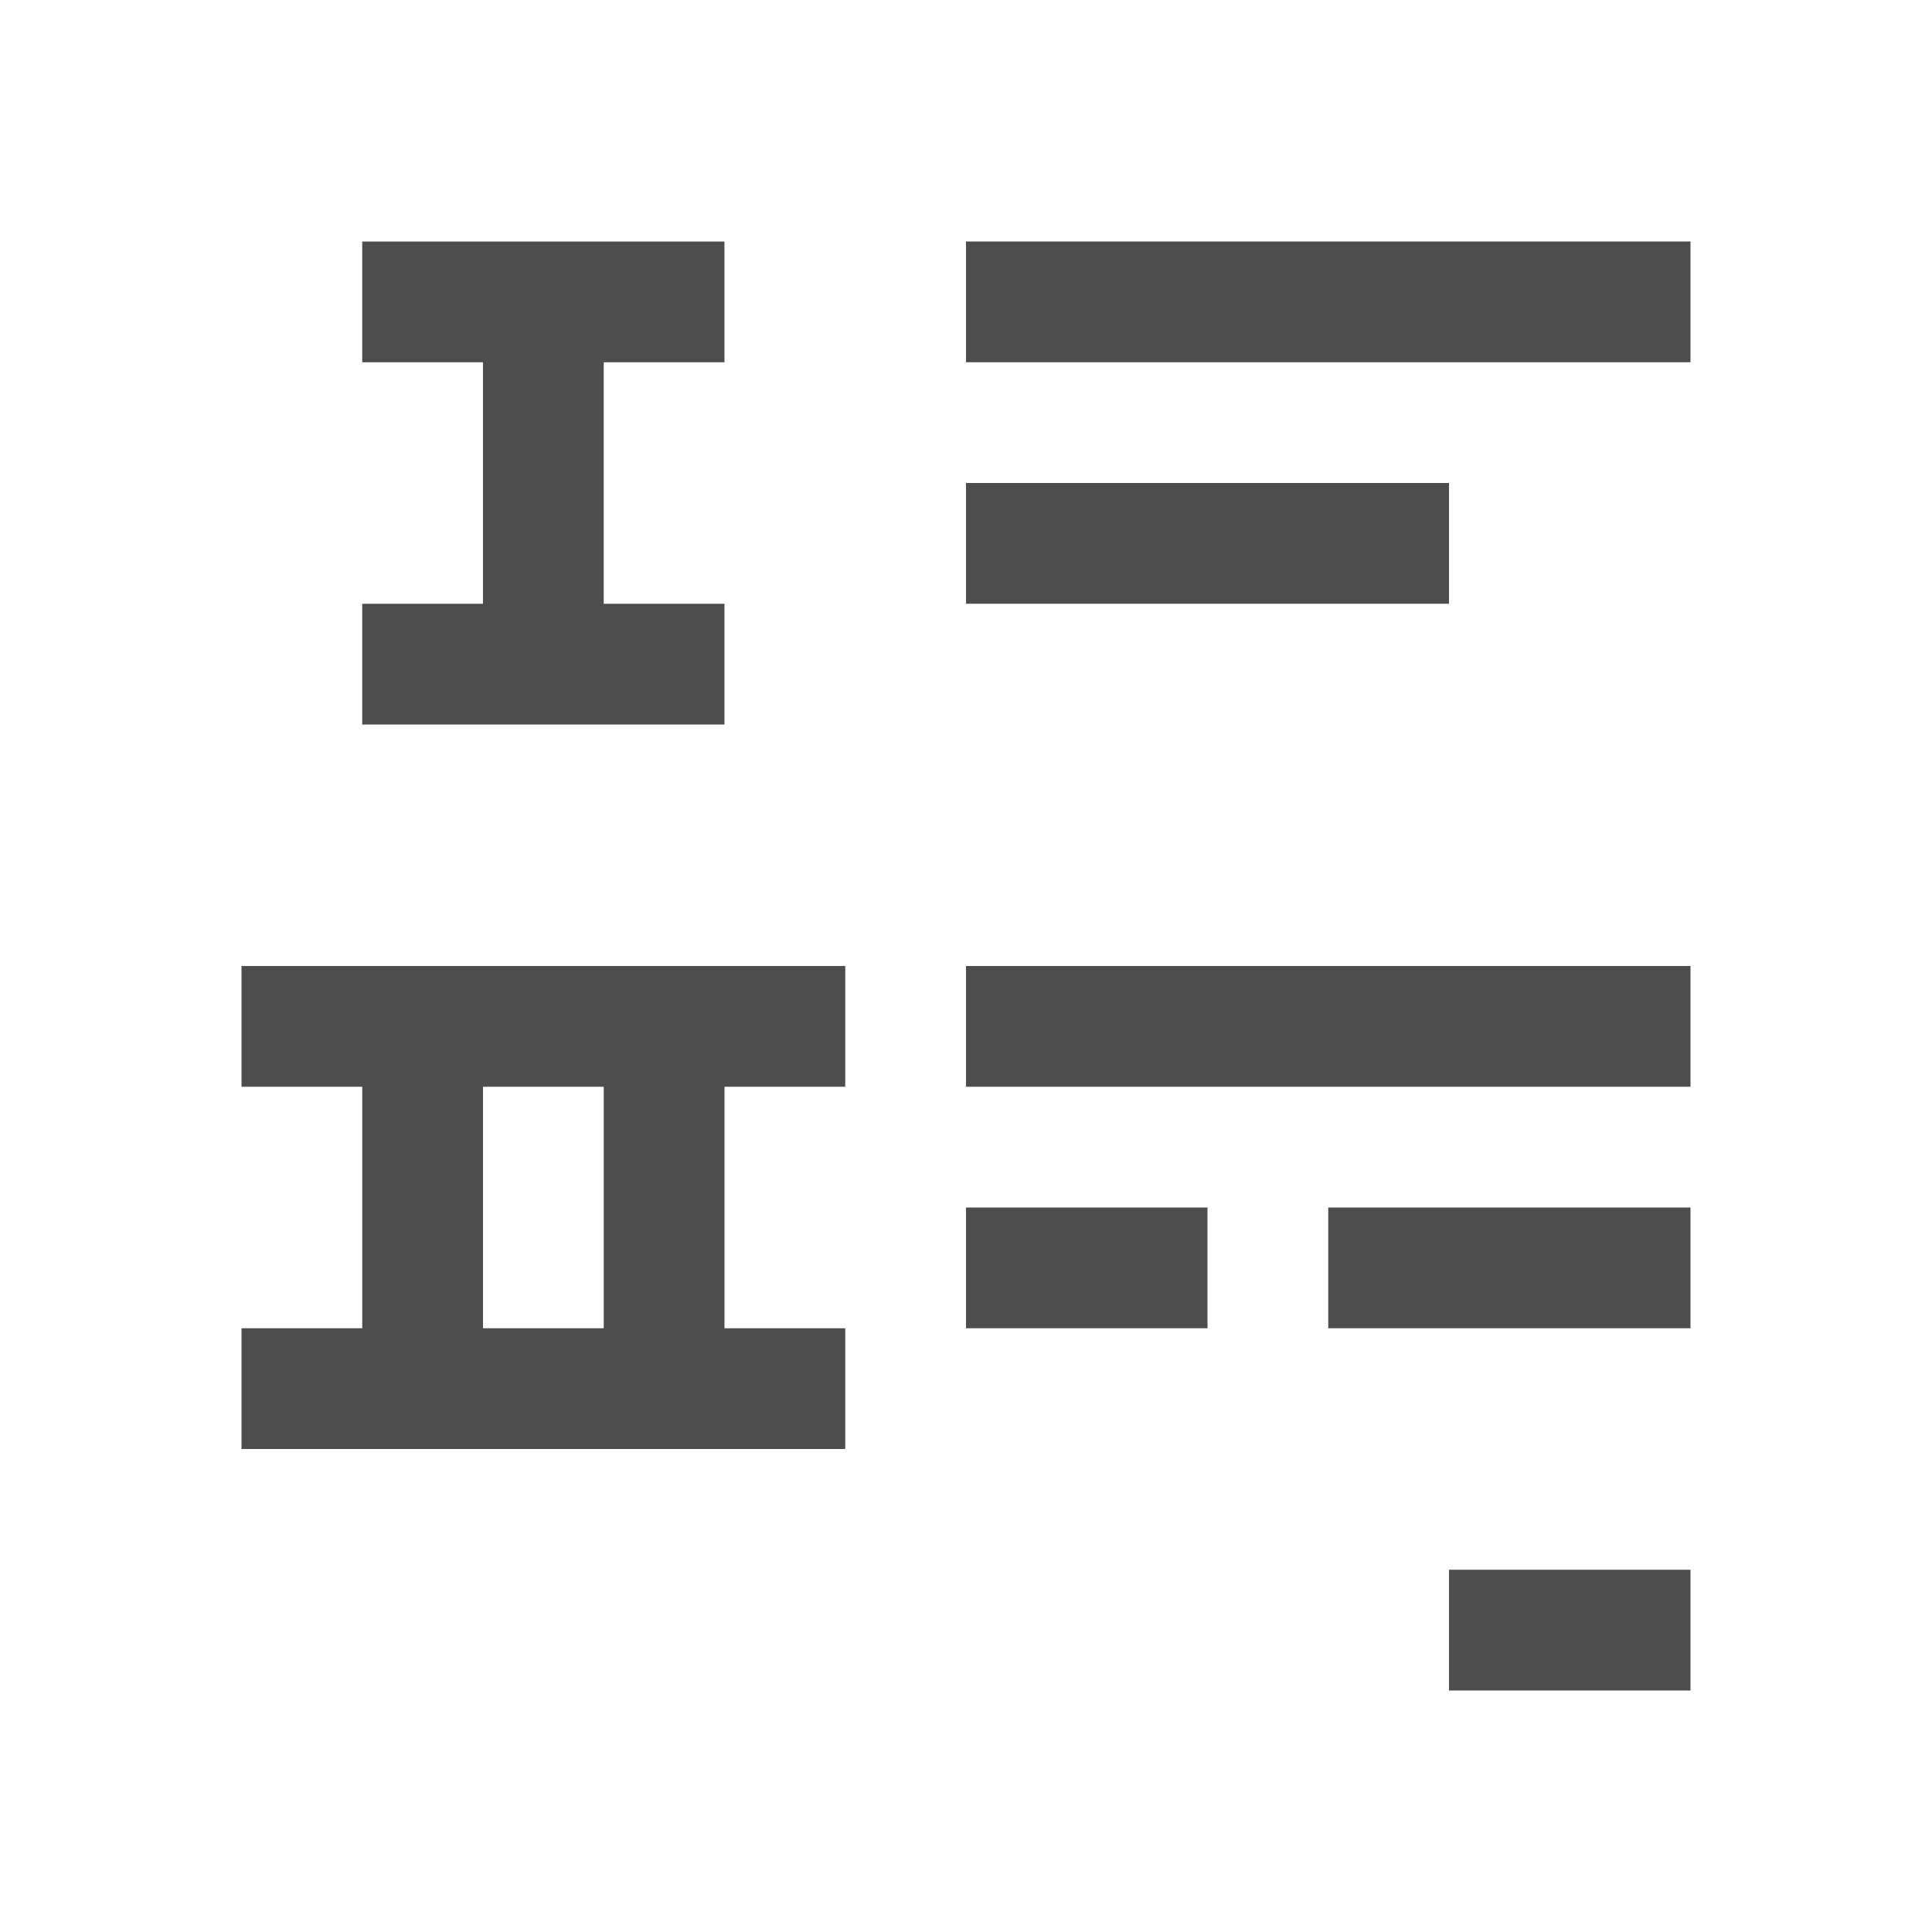
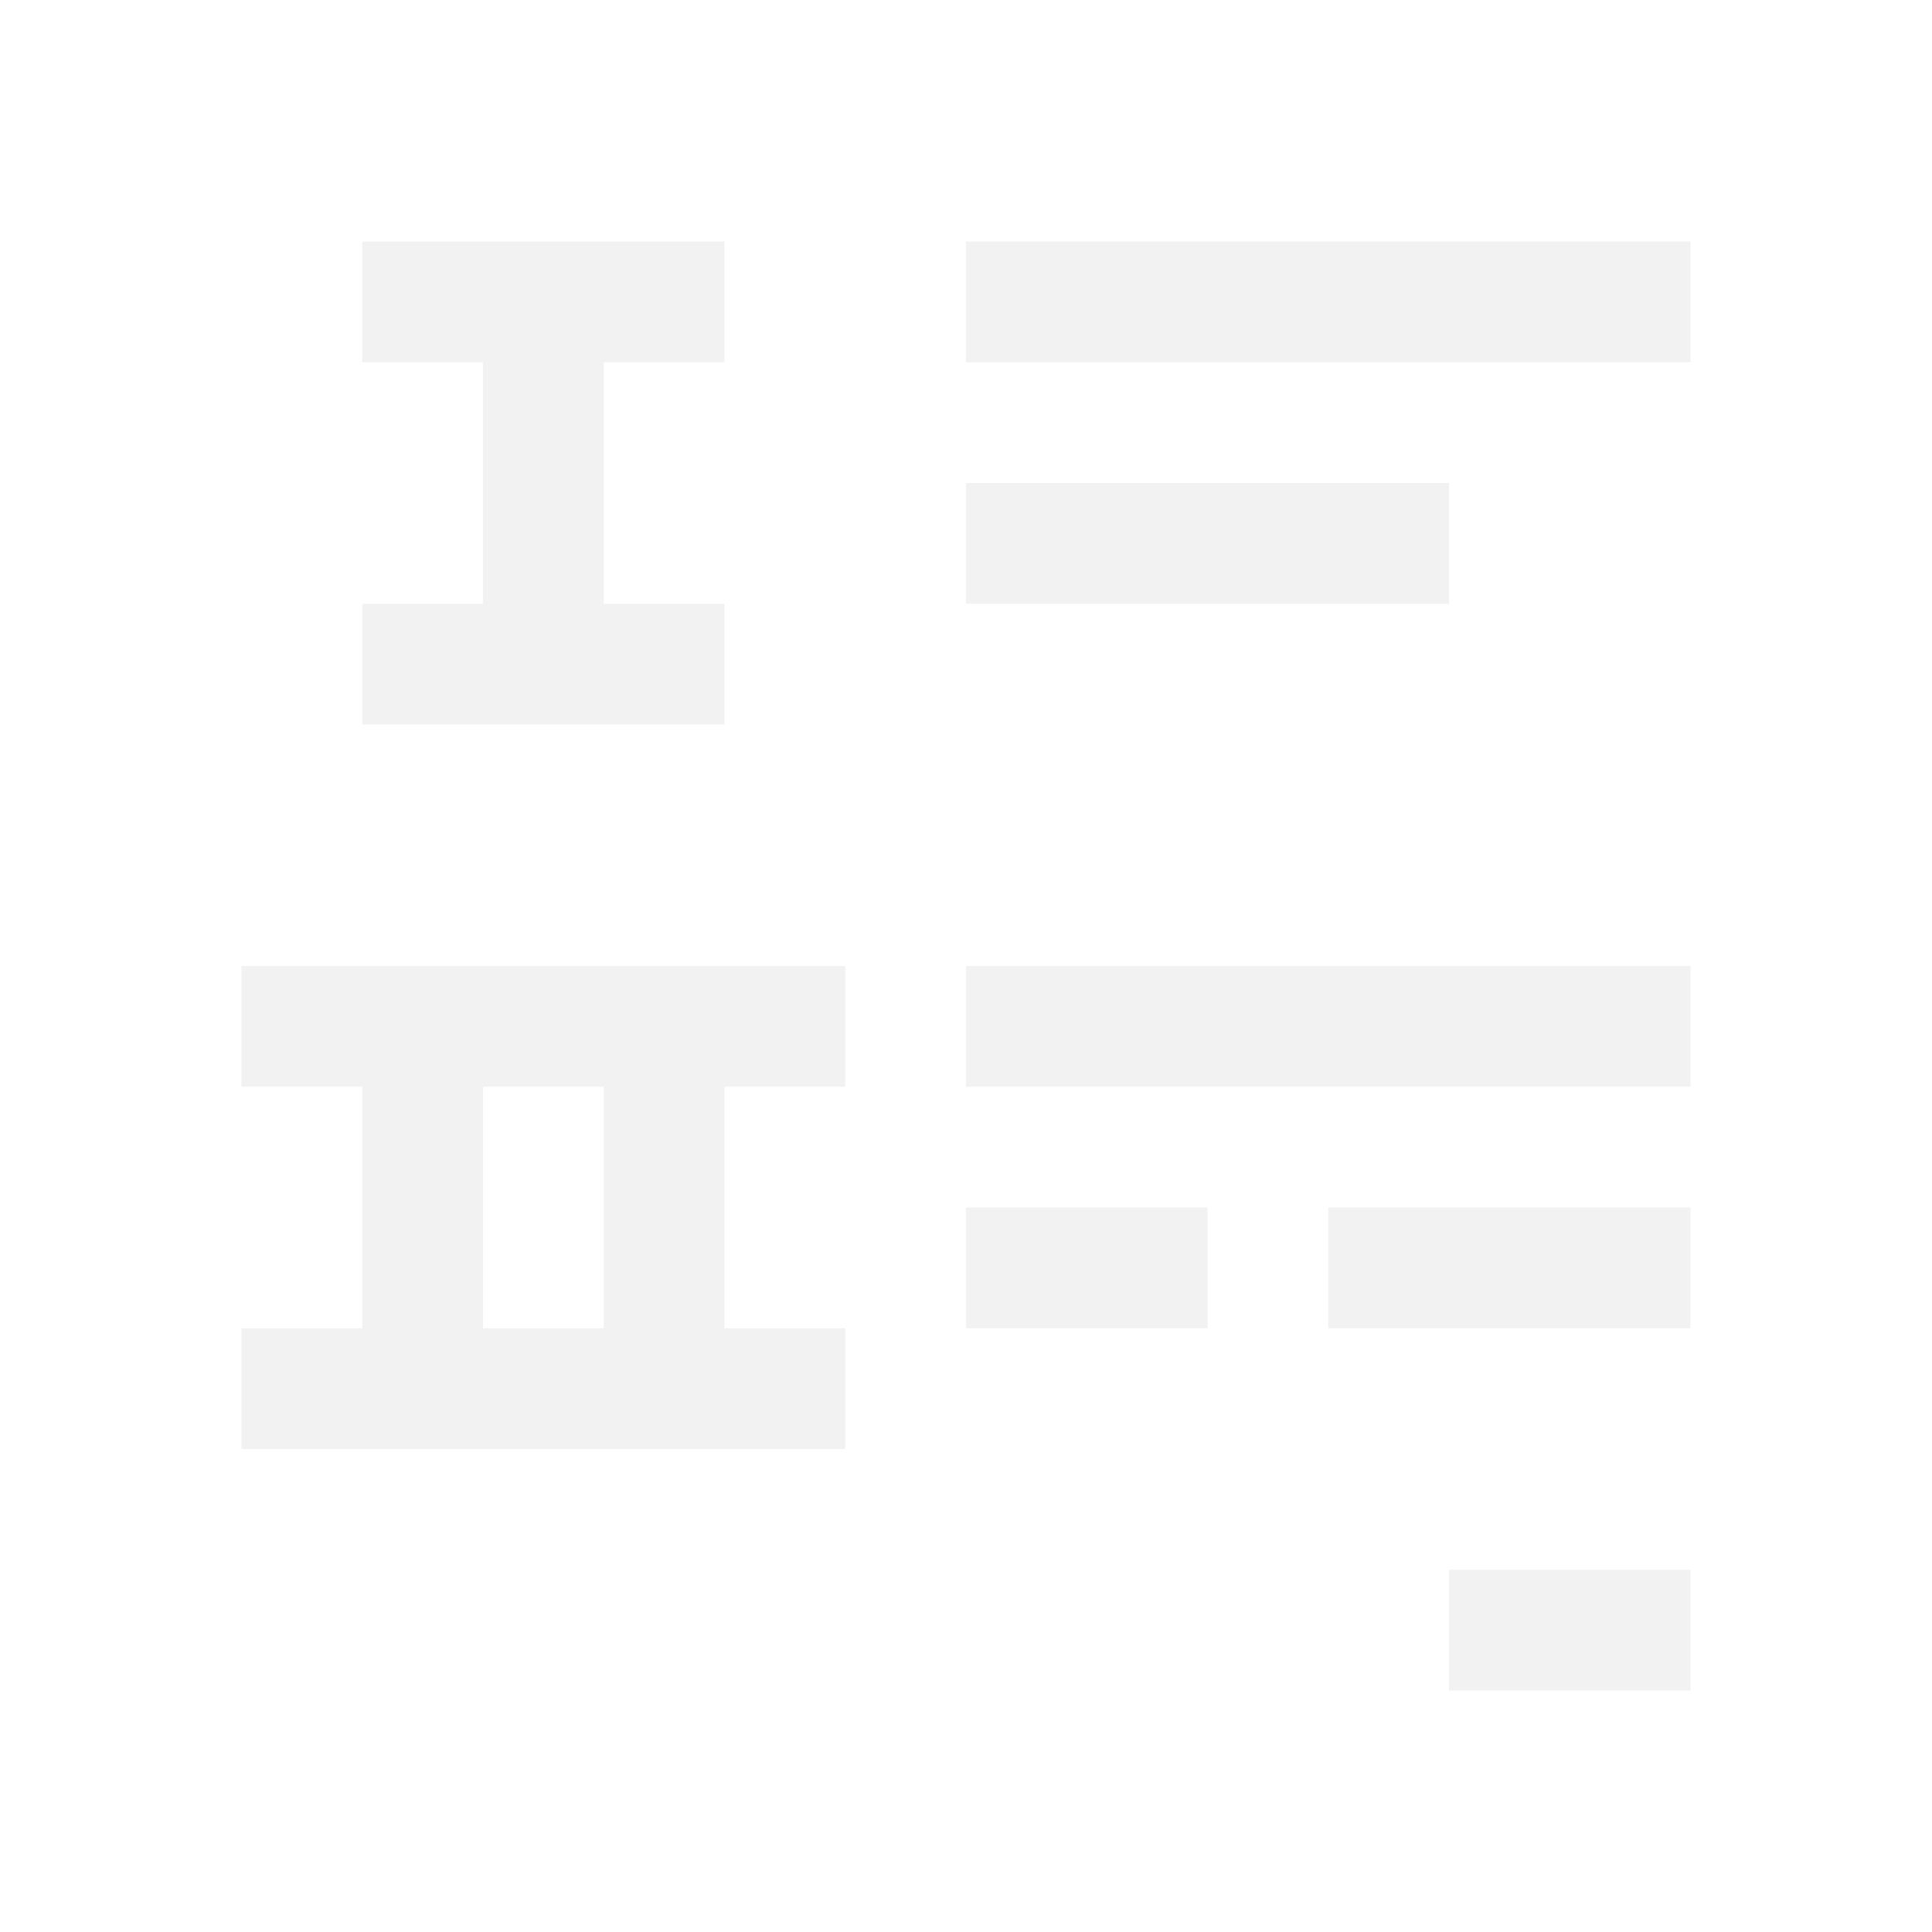
<svg xmlns="http://www.w3.org/2000/svg" width="16" height="16" id="svg3049" version="1.1">
  <defs id="defs3051" />
  <g id="layer1" transform="translate(-421.7143,-531.7907)">
    <g transform="translate(418.7143,-499.5715)" id="layer1-1" />
-     <path style="fill:#4d4d4d;fill-opacity:1;stroke:none" d="M 8 2 L 8 3 L 14 3 L 14 2 L 8 2 z M 8 4 L 8 5 L 12 5 L 12 4 L 8 4 z M 8 8 L 8 9 L 14 9 L 14 8 L 8 8 z M 8 10 L 8 11 L 10 11 L 10 10 L 8 10 z M 11 10 L 11 11 L 12.875 11 L 13 11 L 14 11 L 14 10 L 13 10 L 12.875 10 L 11 10 z M 12 13 L 12 14 L 14 14 L 14 13 L 12 13 z " transform="translate(421.7143,531.7907)" id="path4174" />
-     <path style="fill:#4d4d4d;fill-opacity:1;stroke:none" d="M 2 8 L 2 9 L 3 9 L 3 11 L 2 11 L 2 12 L 5 12 L 7 12 L 7 11 L 6 11 L 6 9 L 7 9 L 7 8 L 2 8 z M 4 9 L 5 9 L 5 11 L 4 11 L 4 9 z " transform="translate(421.7143,531.7907)" id="path4174-4-1" />
-     <path style="fill:#4d4d4d;fill-opacity:1;stroke:none" d="m 424.714,537.791 0,-1 1,0 0,-2 -1,0 0,-1 3,0 0,1 -1,0 0,2 1,0 0,1 -3,0 z" id="path4174-4-6" />
+     <path style="fill:#f2f2f2;fill-opacity:1;stroke:none" d="M 8 2 L 8 3 L 14 3 L 14 2 L 8 2 z M 8 4 L 8 5 L 12 5 L 12 4 L 8 4 z M 8 8 L 8 9 L 14 9 L 14 8 L 8 8 z M 8 10 L 8 11 L 10 11 L 10 10 L 8 10 z M 11 10 L 11 11 L 12.875 11 L 13 11 L 14 11 L 14 10 L 13 10 L 12.875 10 L 11 10 z M 12 13 L 12 14 L 14 14 L 14 13 L 12 13 z " transform="translate(421.7143,531.7907)" id="path4174" />
+     <path style="fill:#f2f2f2;fill-opacity:1;stroke:none" d="M 2 8 L 2 9 L 3 9 L 3 11 L 2 11 L 2 12 L 5 12 L 7 12 L 7 11 L 6 11 L 6 9 L 7 9 L 7 8 L 2 8 z M 4 9 L 5 9 L 5 11 L 4 11 L 4 9 z " transform="translate(421.7143,531.7907)" id="path4174-4-1" />
+     <path style="fill:#f2f2f2;fill-opacity:1;stroke:none" d="m 424.714,537.791 0,-1 1,0 0,-2 -1,0 0,-1 3,0 0,1 -1,0 0,2 1,0 0,1 -3,0 z" id="path4174-4-6" />
  </g>
</svg>
